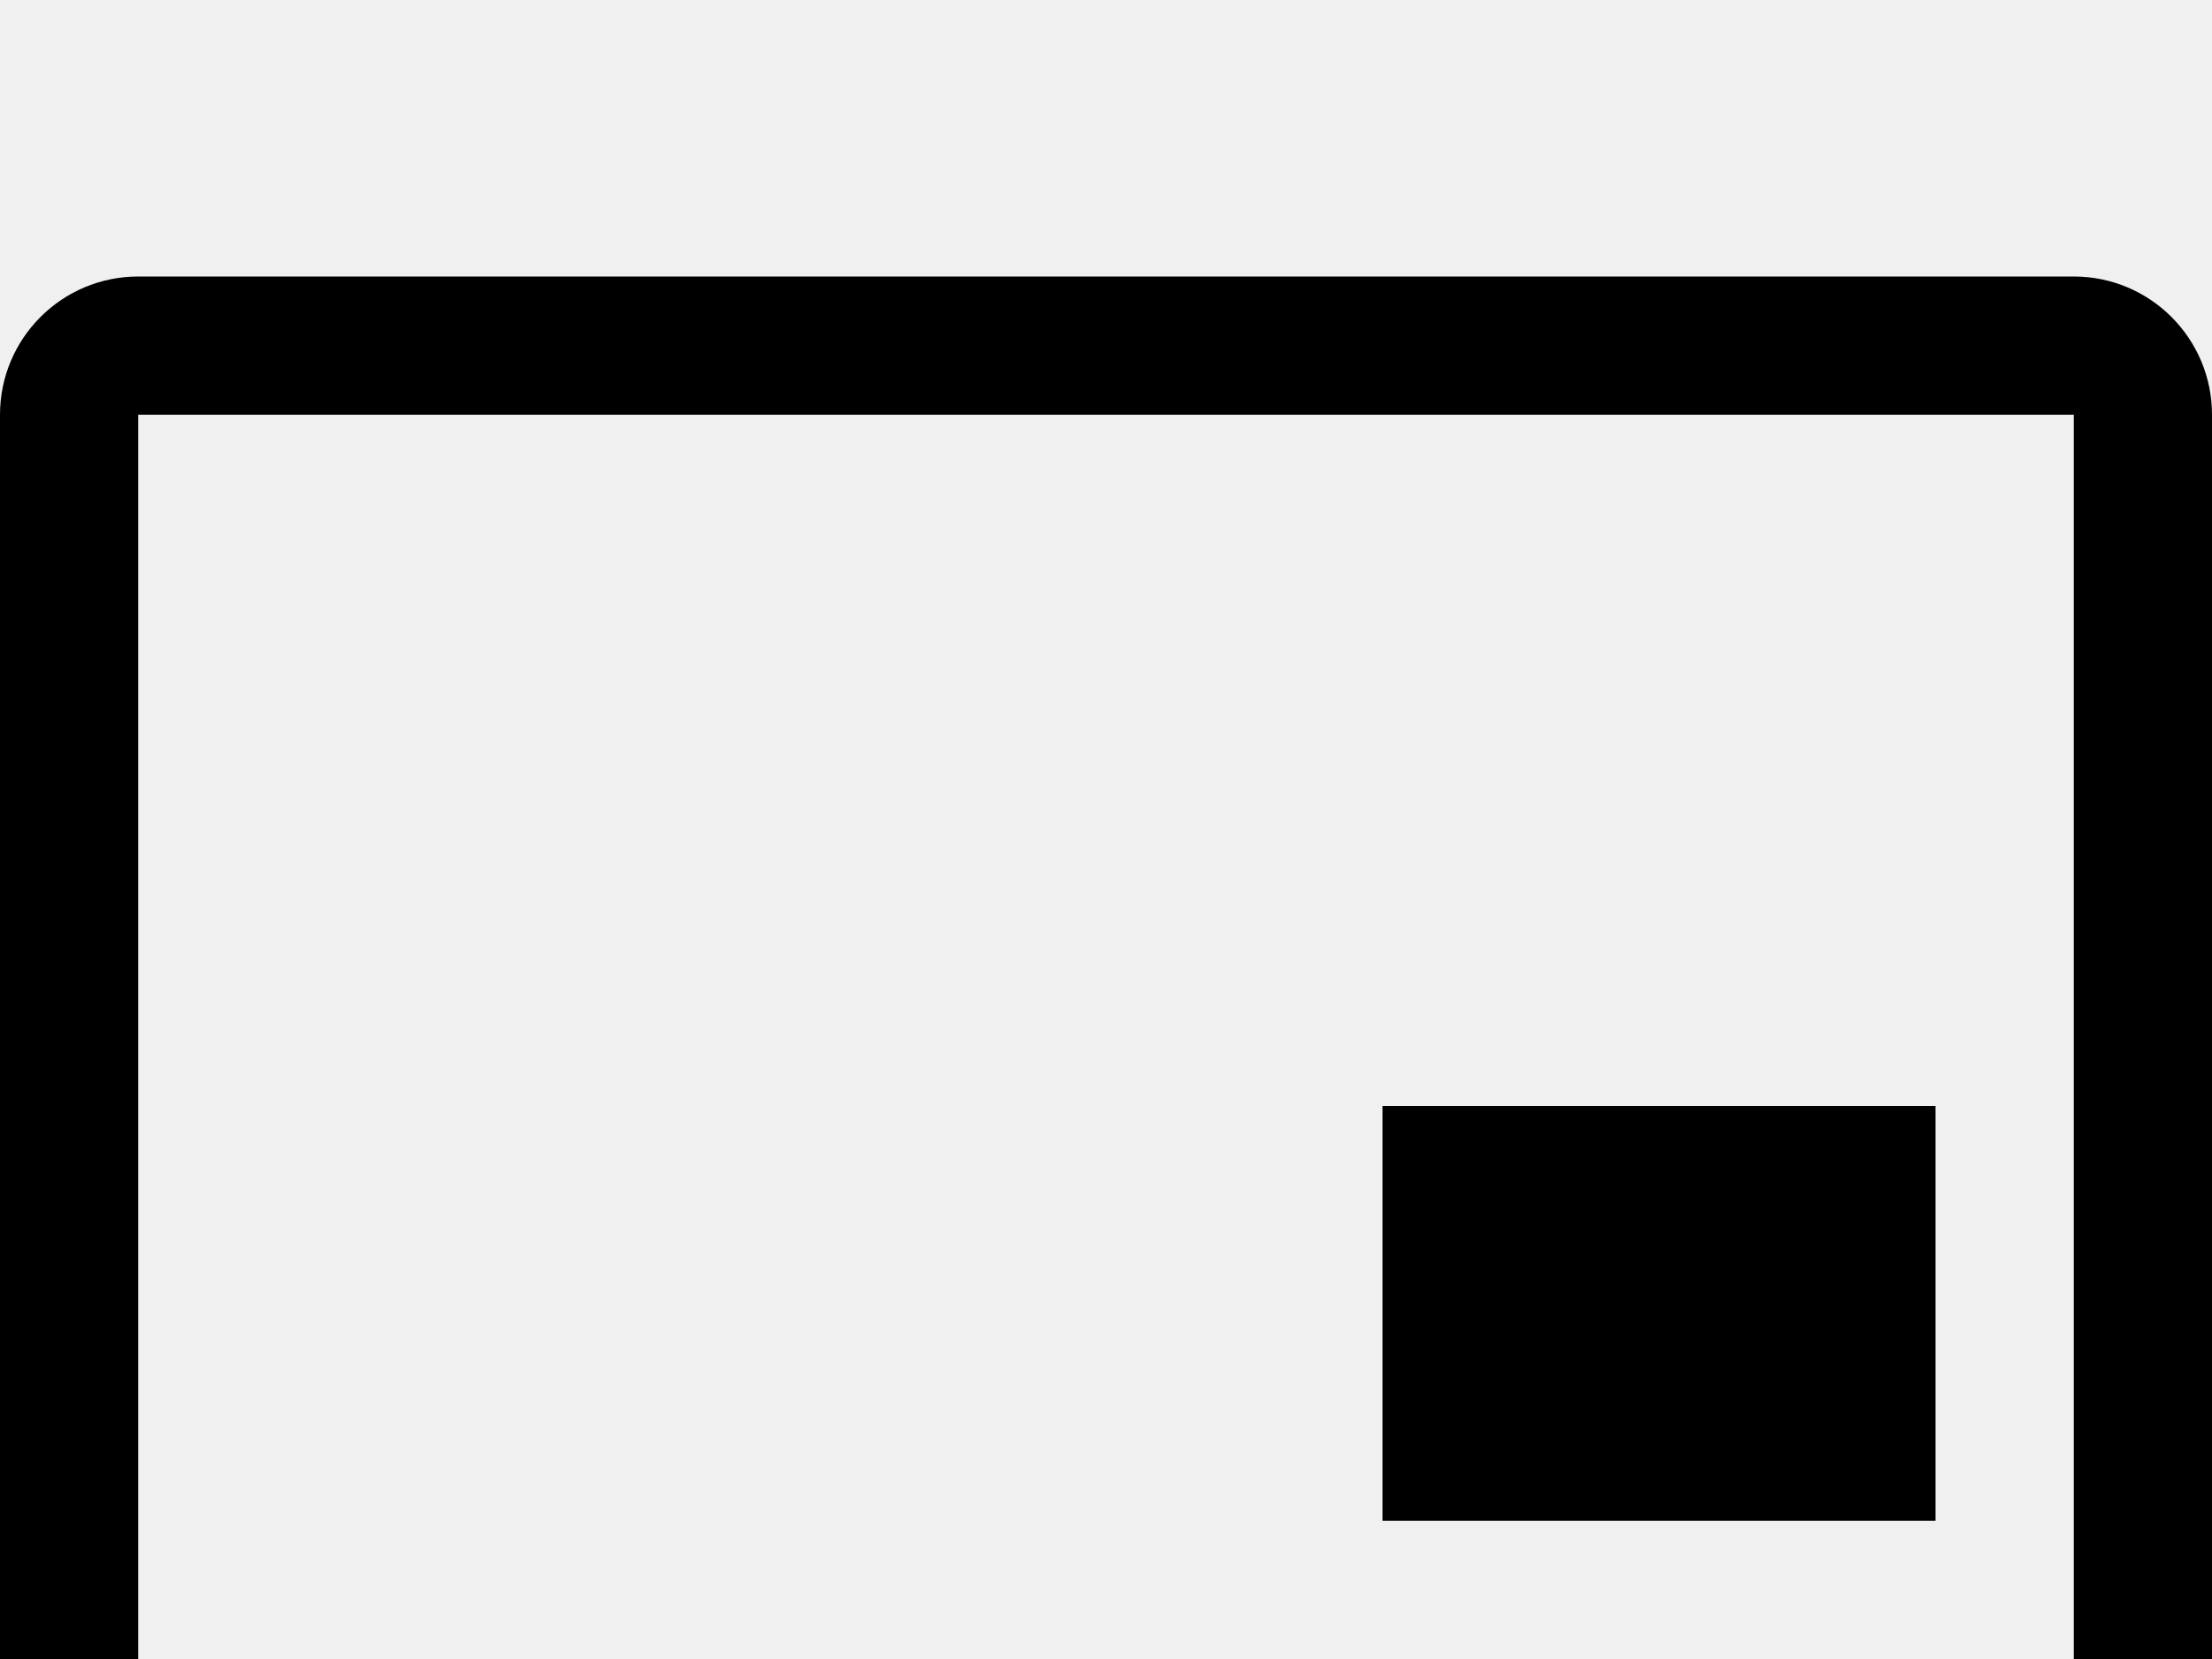
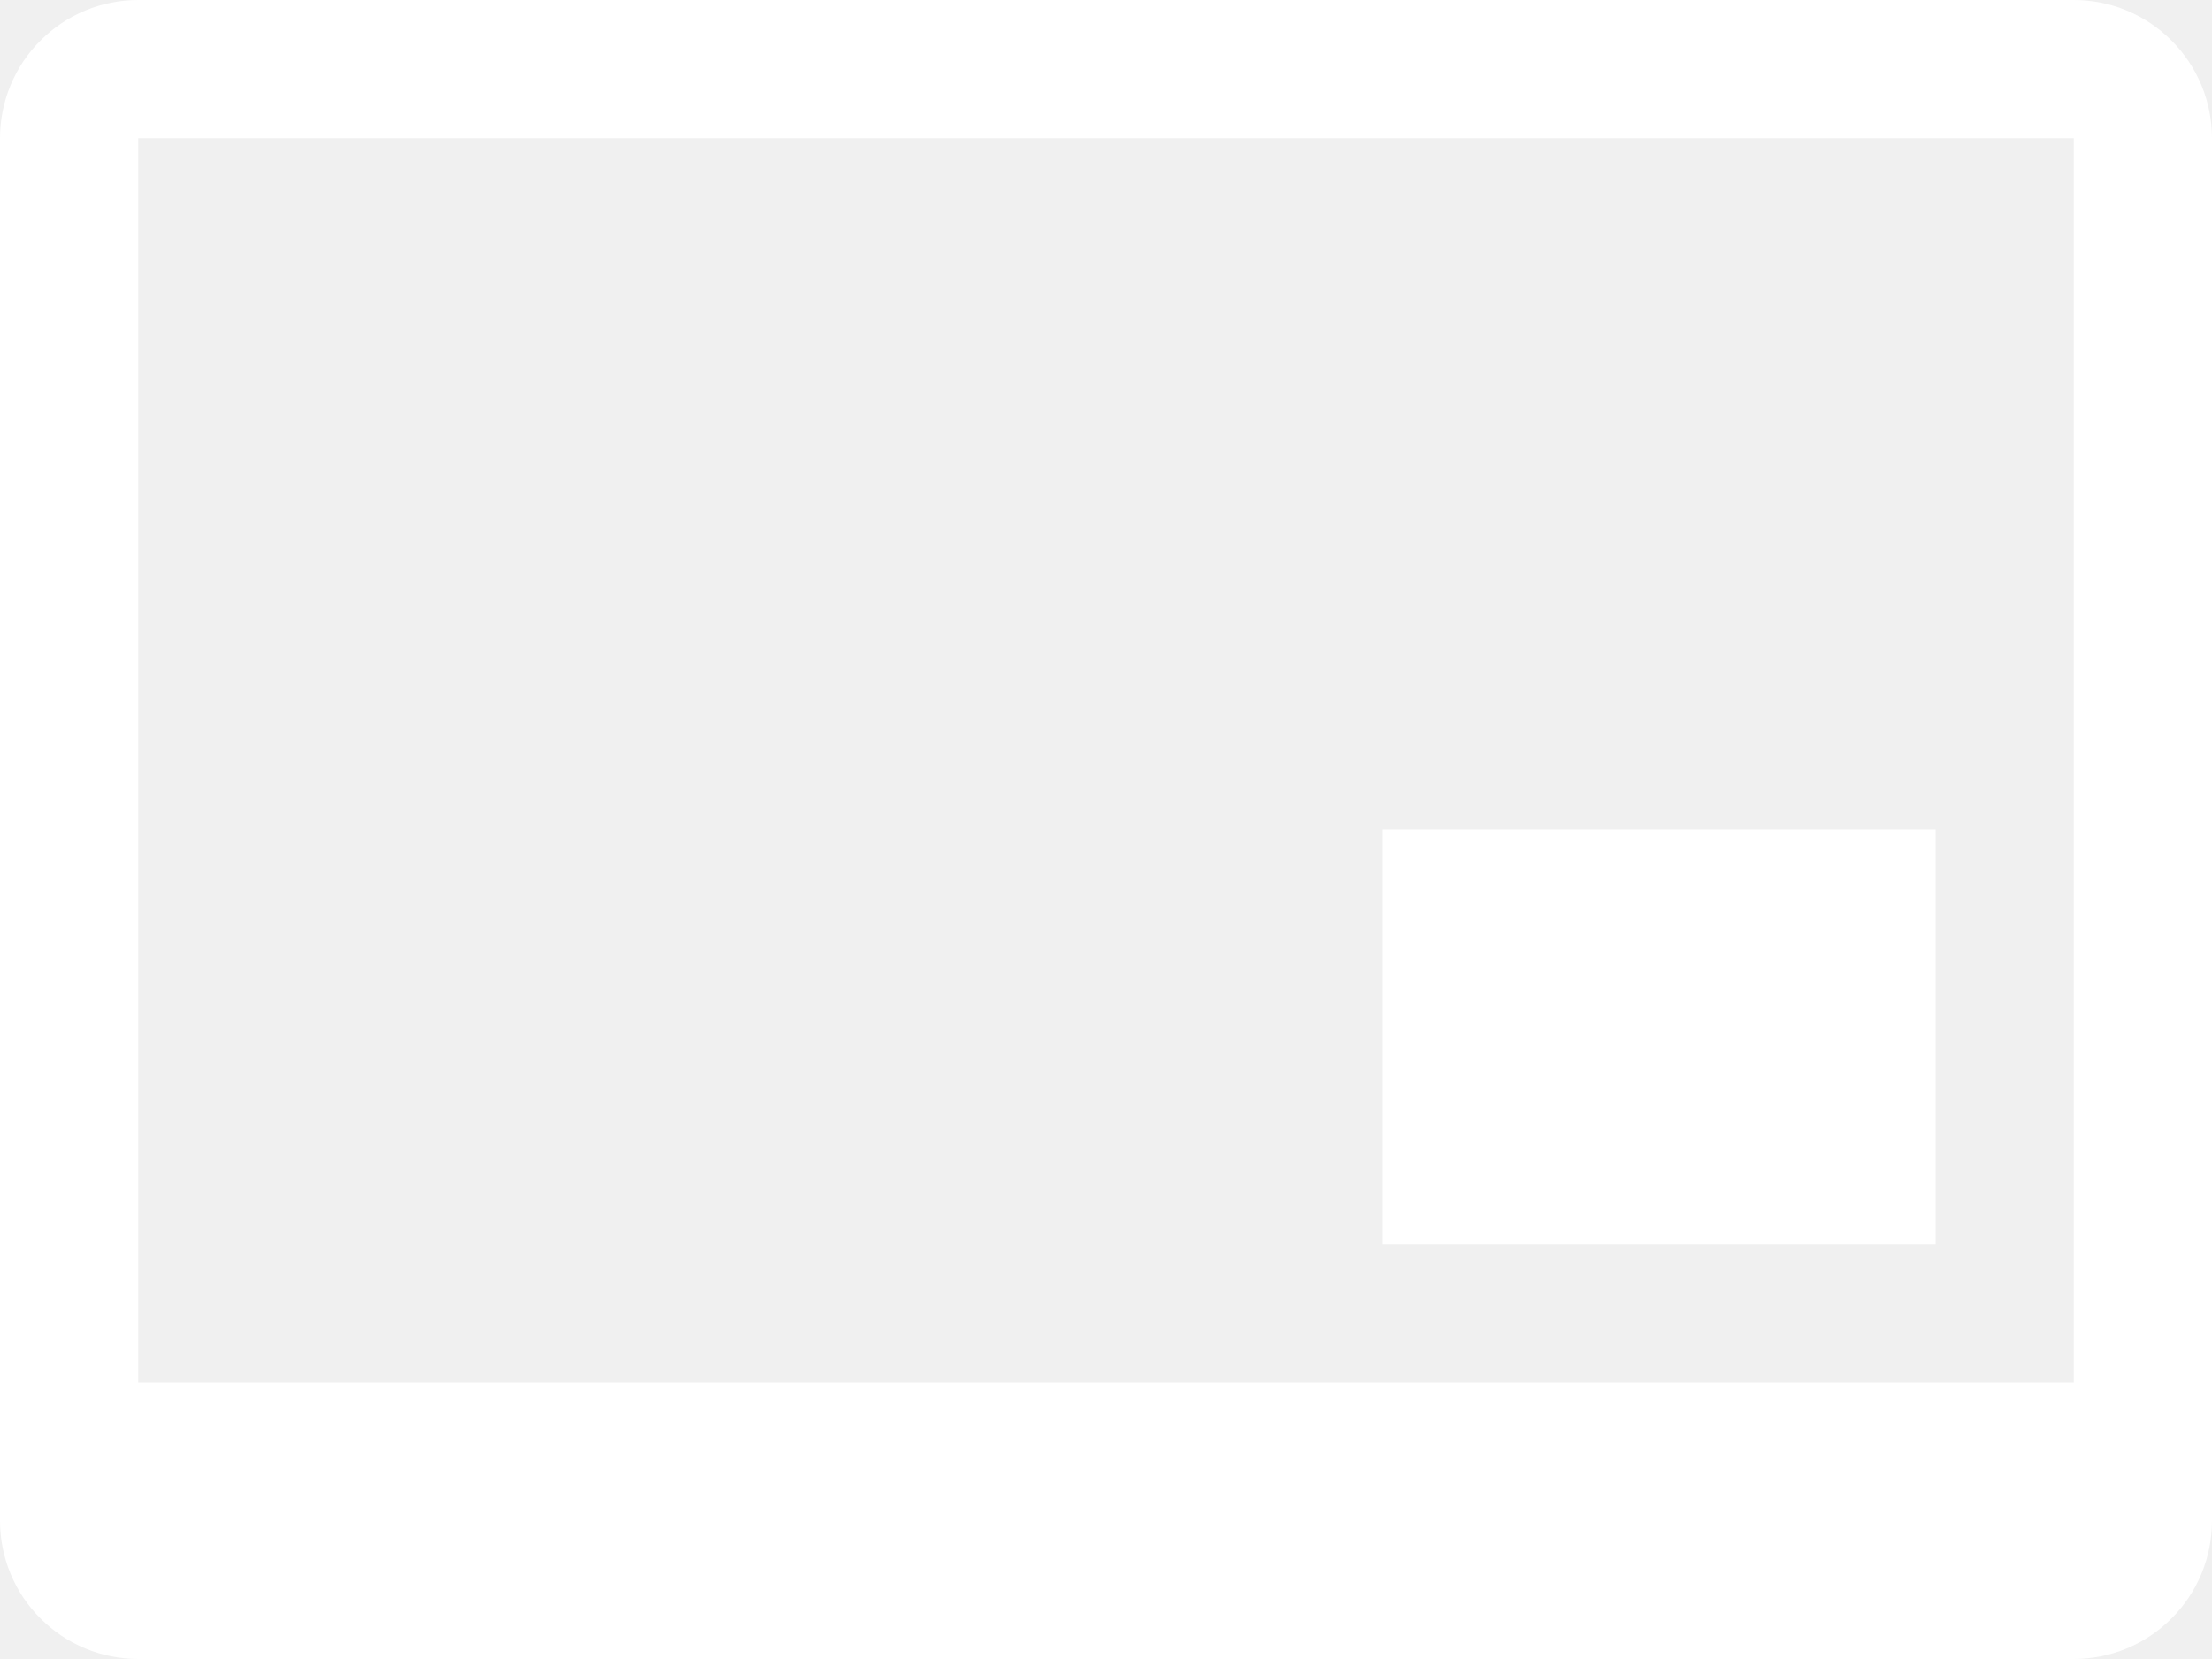
- <svg xmlns="http://www.w3.org/2000/svg">
-   <g fill="currentColor" fill-rule="evenodd">
-     <path d="M1 3v9h14V3H1zm0-1h14a1 1 0 0 1 1 1v10a1 1 0 0 1-1 1H1a1 1 0 0 1-1-1V3a1 1 0 0 1 1-1z" fill-rule="nonzero" />
-     <path d="M10 8h4v3h-4z" />
-   </g>
+ <svg xmlns="http://www.w3.org/2000/svg" width="16" height="12" viewBox="0 0 16 12" fill="none">
+   <path d="M1 1V10H15V1H1ZM1 0H15C15.265 0 15.52 0.105 15.707 0.293C15.895 0.48 16 0.735 16 1V11C16 11.265 15.895 11.52 15.707 11.707C15.52 11.895 15.265 12 15 12H1C0.735 12 0.48 11.895 0.293 11.707C0.105 11.52 0 11.265 0 11V1C0 0.735 0.105 0.48 0.293 0.293C0.48 0.105 0.735 0 1 0Z" fill="white" />
+   <path fill-rule="evenodd" clip-rule="evenodd" d="M10 6H14V9H10V6Z" fill="white" />
</svg>
